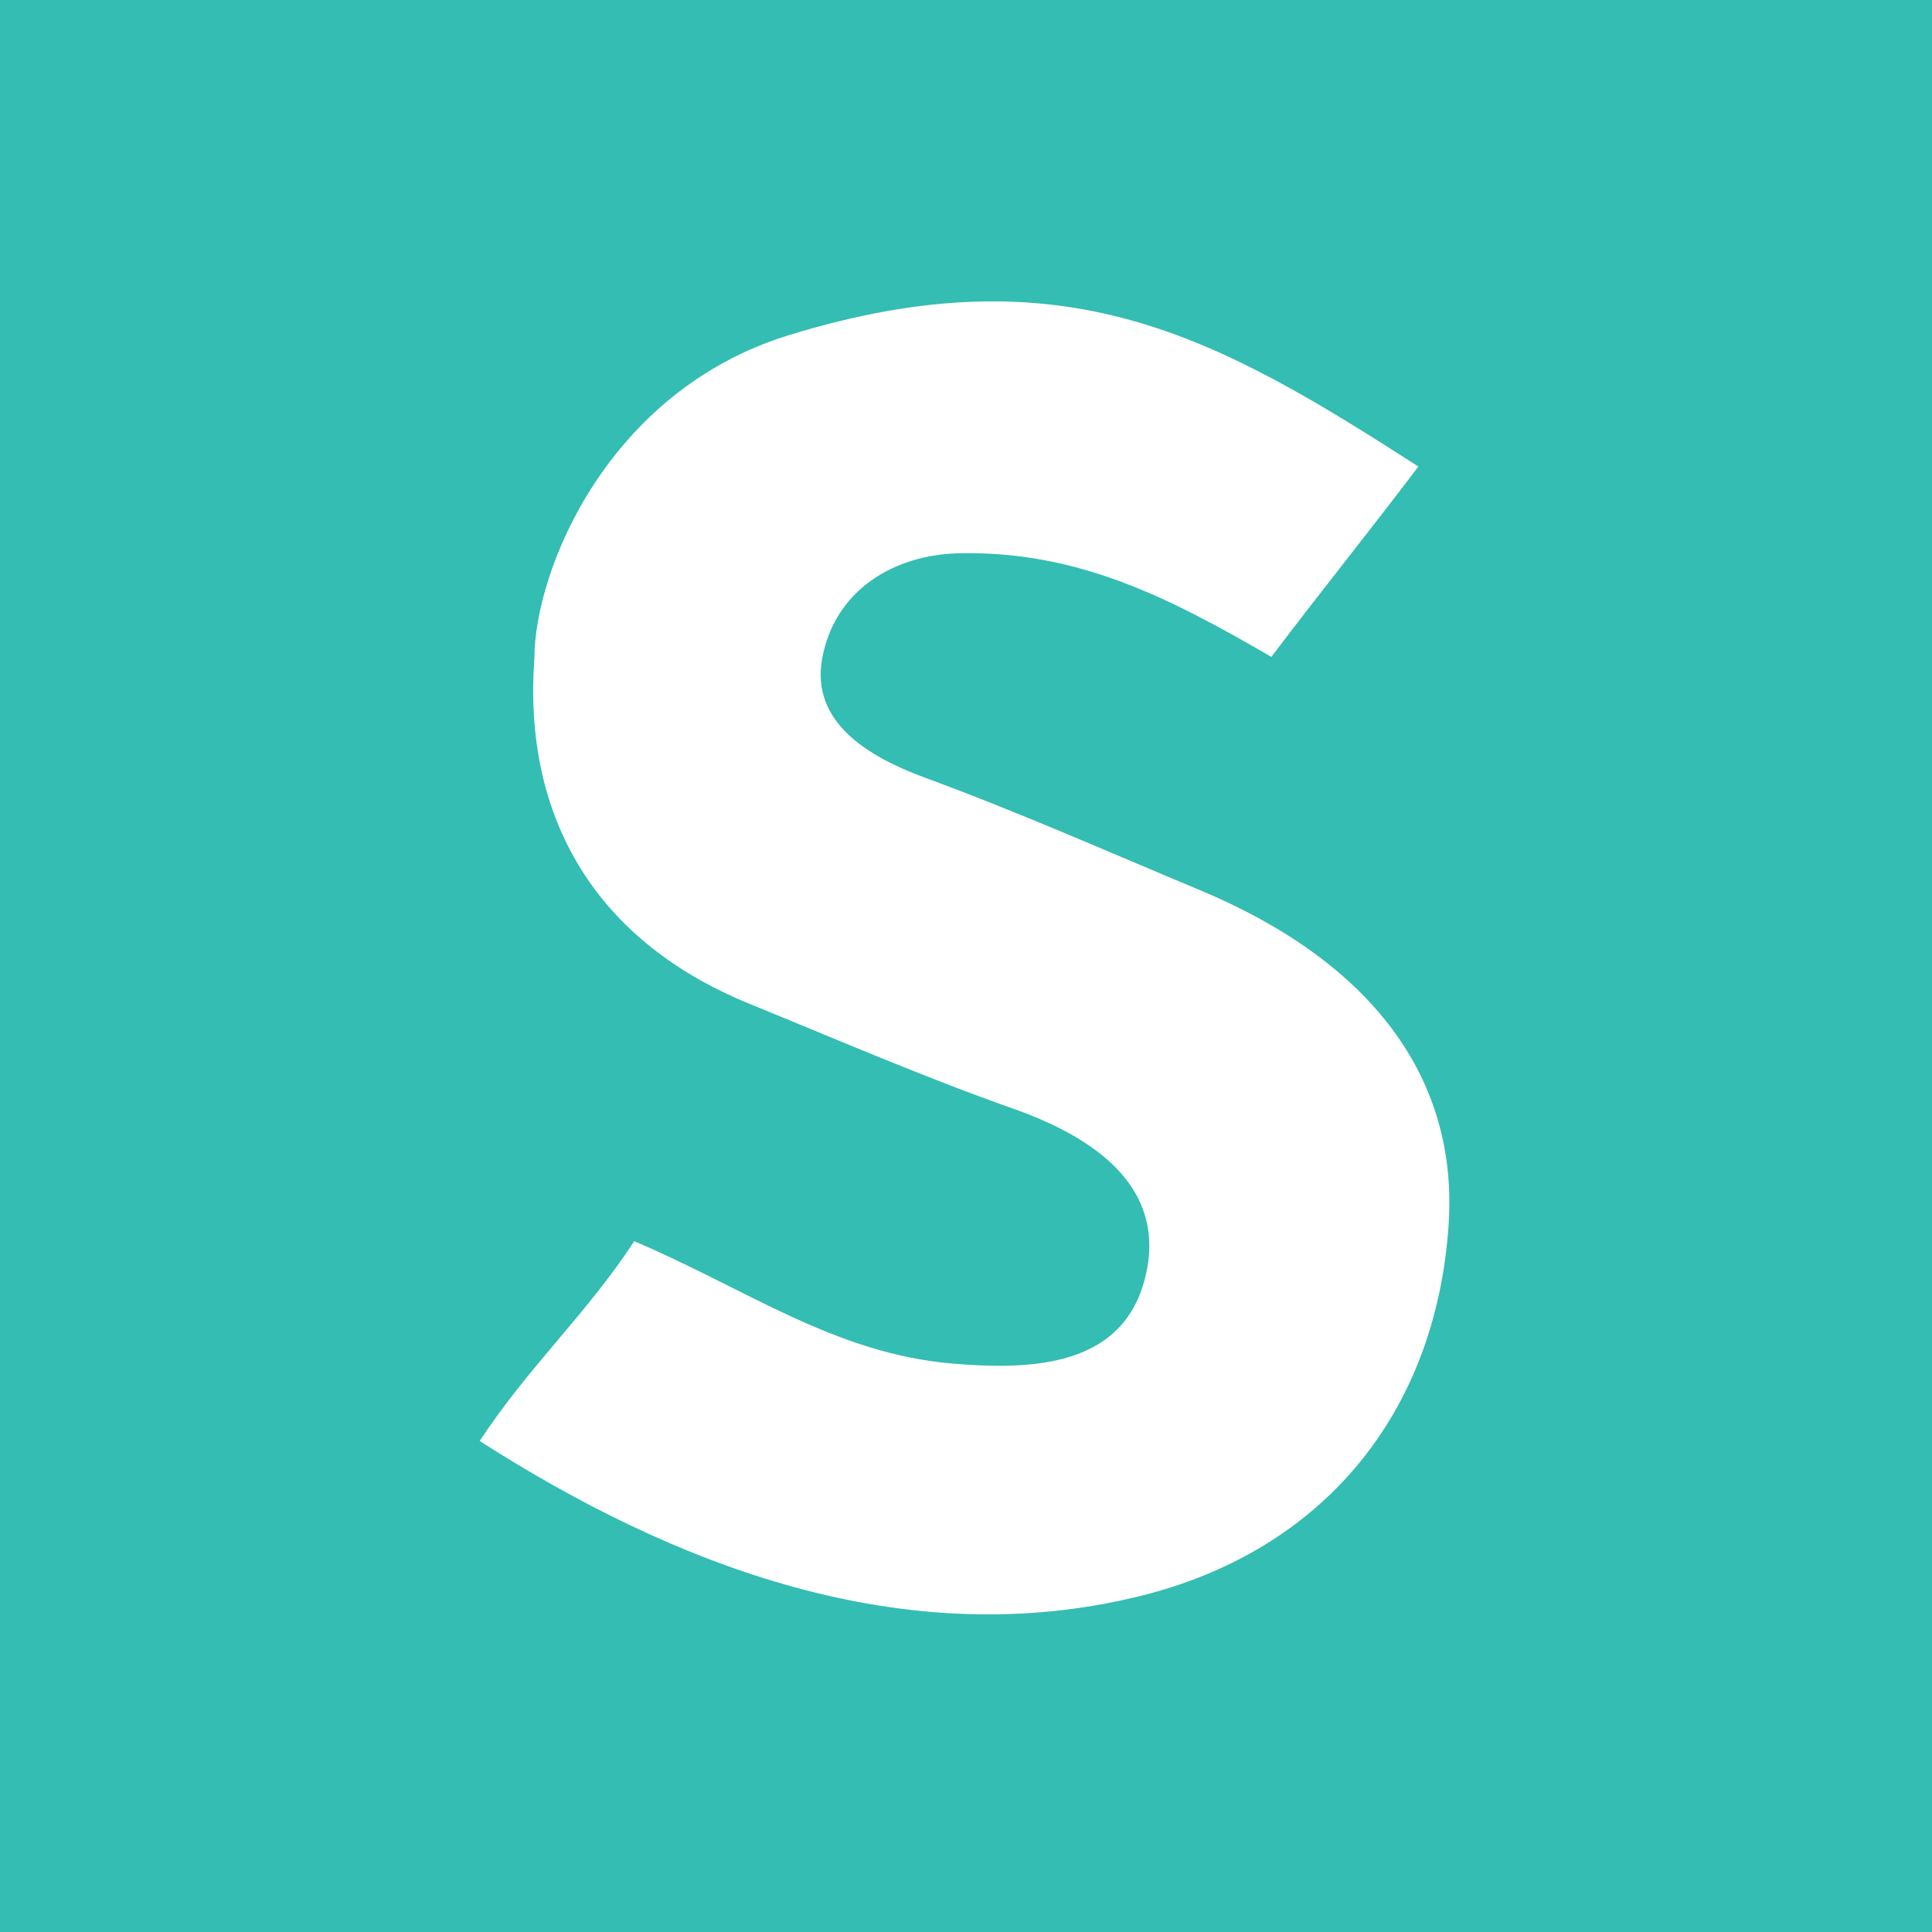
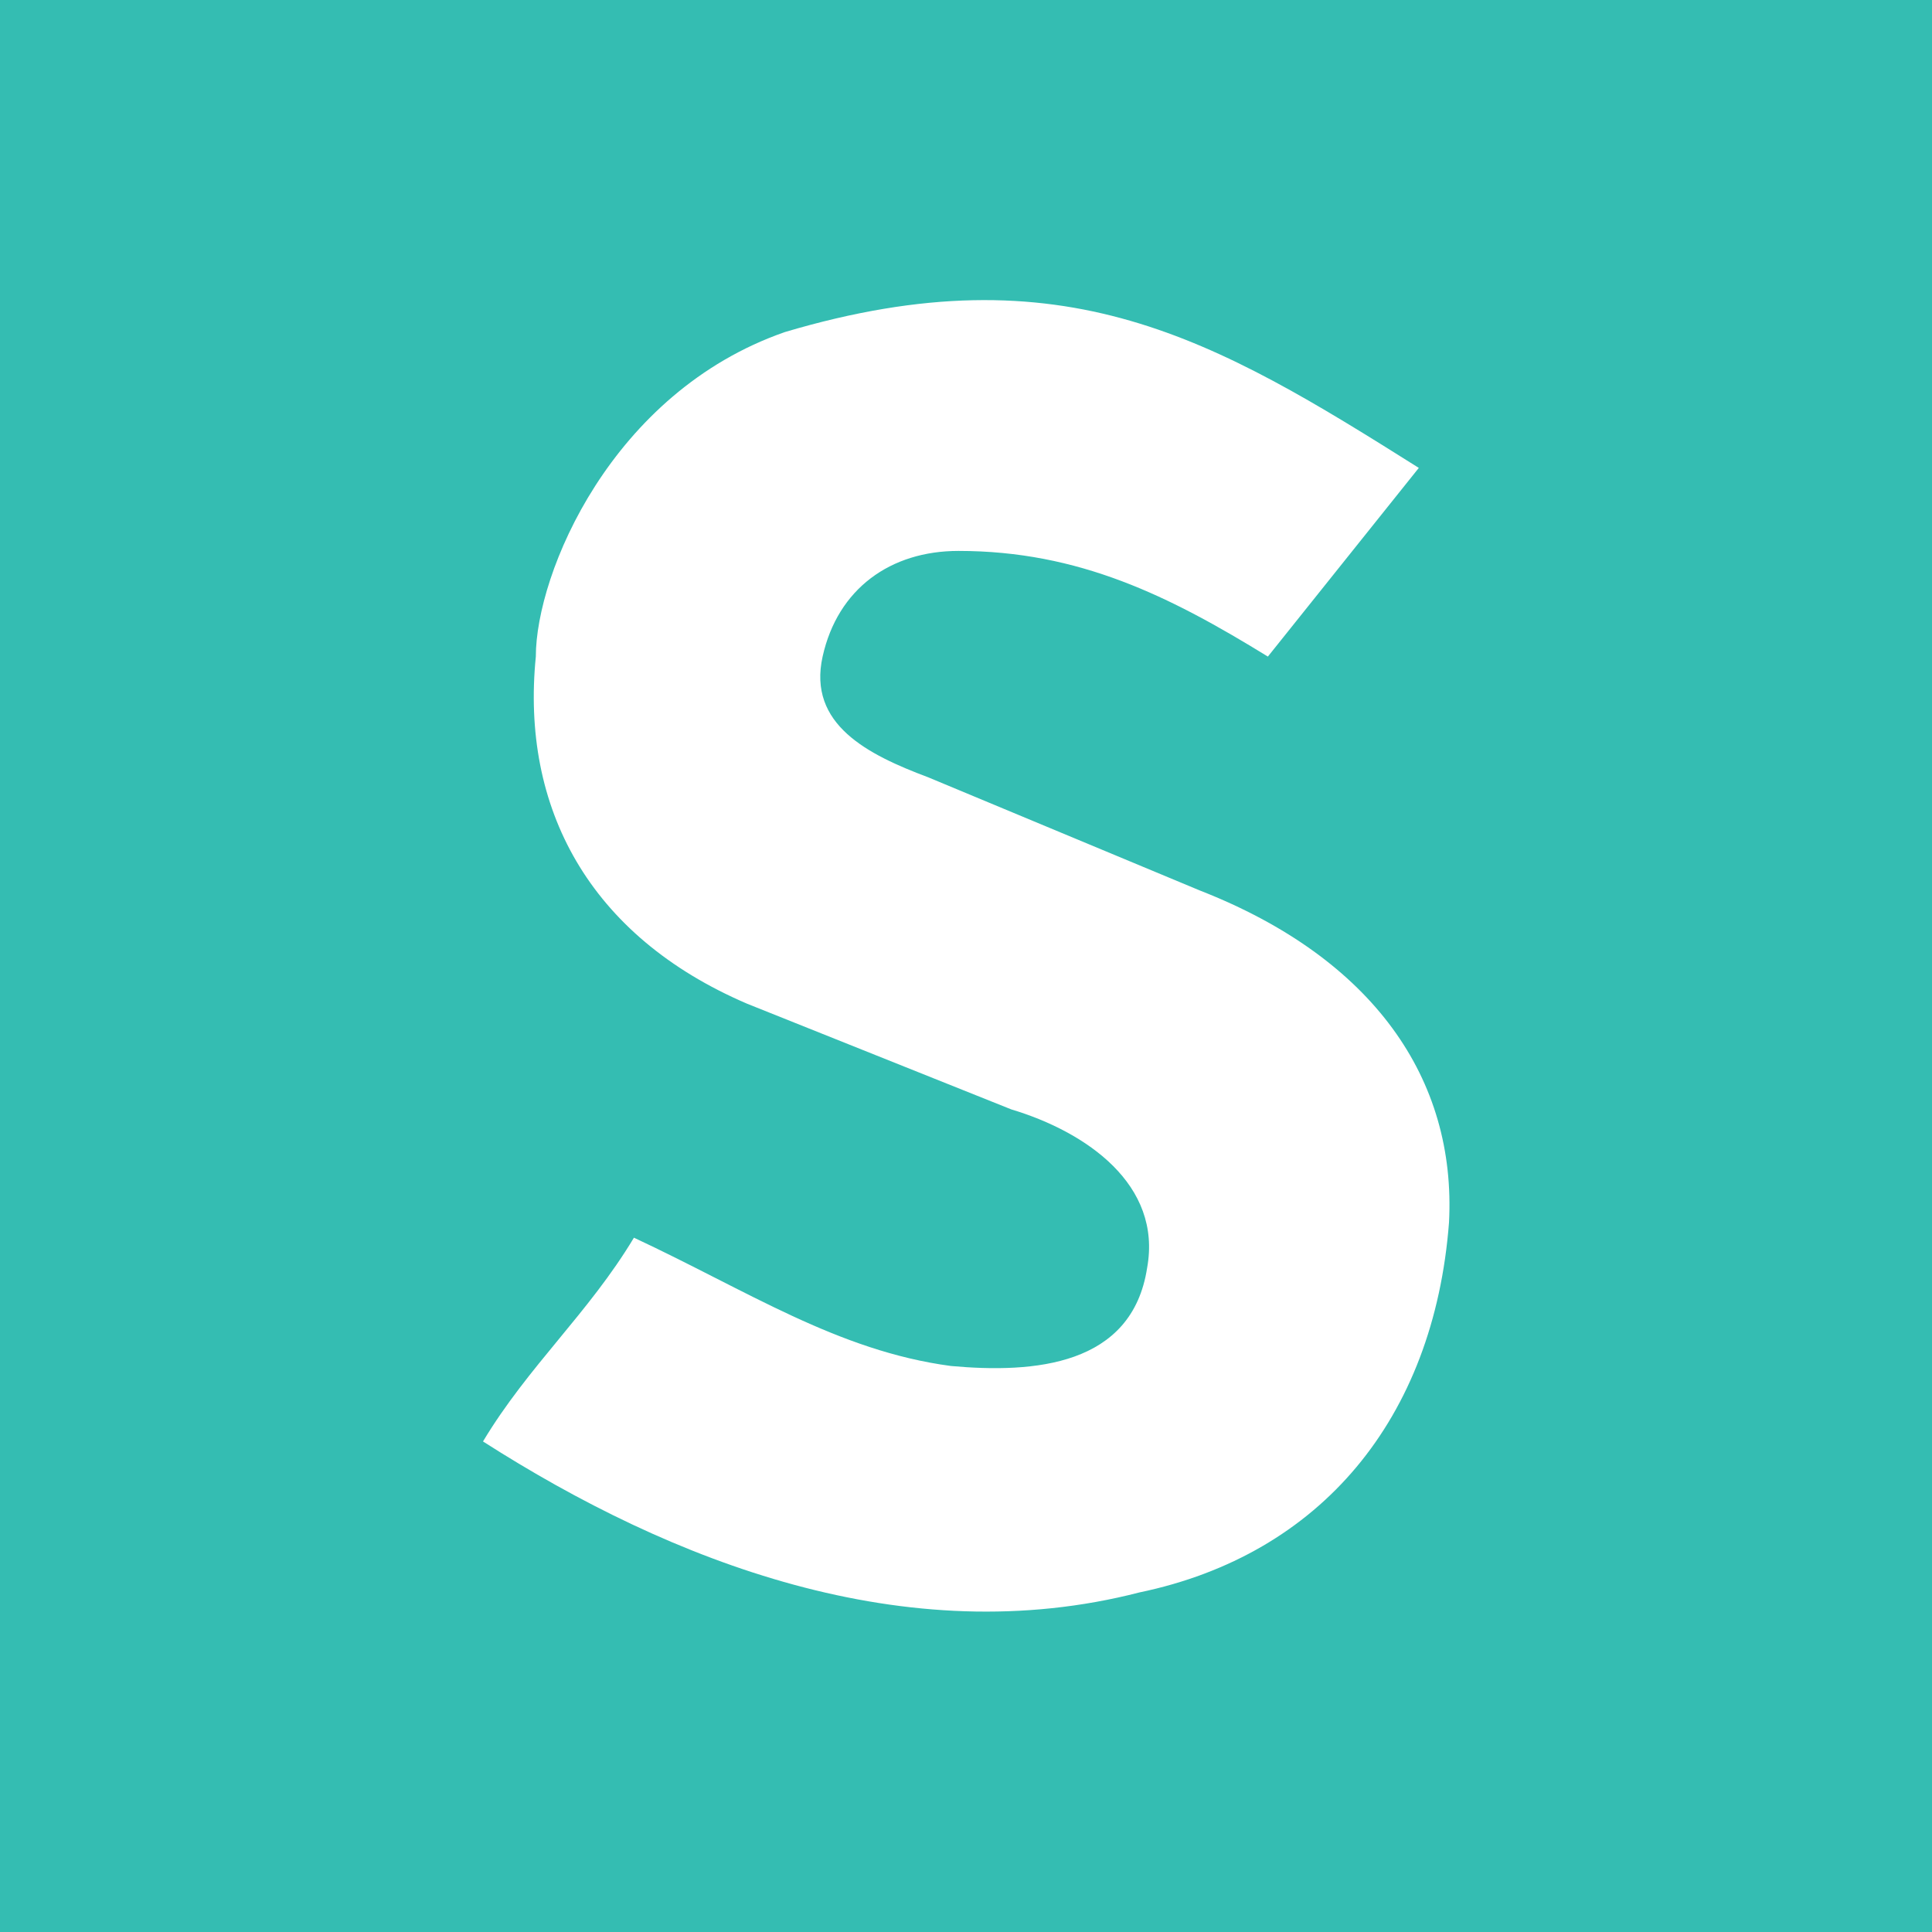
- <svg xmlns="http://www.w3.org/2000/svg" width="256px" height="256px" viewBox="0 0 256 256" version="1.1" preserveAspectRatio="xMidYMid">
-   <g>
-     <path d="M0,0 L256,0 L256,256 L0,256 L0,0 Z" fill="#34BDB2" />
-     <path d="M168.461,87.041 C154.945,79.199 142.947,73.032 127.251,73.304 C118.271,73.46 110.561,78.341 108.94,87.274 C107.431,95.585 114.819,100.195 122.505,103.025 C135.252,107.719 146.349,112.675 158.874,117.894 C181.643,127.383 193.318,142.75 191.938,162.467 C190.182,187.554 175.084,205.547 151.089,211.479 C119.735,219.231 89.288,207.423 63.563,190.939 C70.056,181.048 77.589,174.296 84.043,164.465 C98.905,170.791 110.581,179.339 126.129,180.672 C137.092,181.612 149.514,181.089 151.977,168.212 C154.197,156.6 144.091,150.375 134.234,146.898 C122.499,142.759 110.786,137.696 99.278,132.996 C78.005,124.307 69.349,107.312 70.806,87.291 C70.806,75.552 80.546,51.825 104.427,44.445 C141.119,33.105 161.335,44.717 187.942,61.816 C180.875,71.162 175.442,77.807 168.461,87.041" fill="#FFFFFF" />
-   </g>
+ <svg xmlns="http://www.w3.org/2000/svg" width="256" height="256" viewBox="0 0 256 256" preserveAspectRatio="xMidYMid">
+   <path d="M0 0h256v256H0V0Z" fill="#34BDB2" />
+   <path d="M168 87c-13-8-25-14-41-14-9 0-16 5-18 14s6 13 14 16l36 15c23 9 34 25 33 44-2 26-17 44-41 49-31 8-62-4-87-20 6-10 14-17 20-27 15 7 27 15 42 17 11 1 24 0 26-13 2-11-8-18-18-21l-35-14c-21-9-30-26-28-46 0-11 10-35 33-43 37-11 57 1 84 18l-20 25" fill="#FFF" />
</svg>
